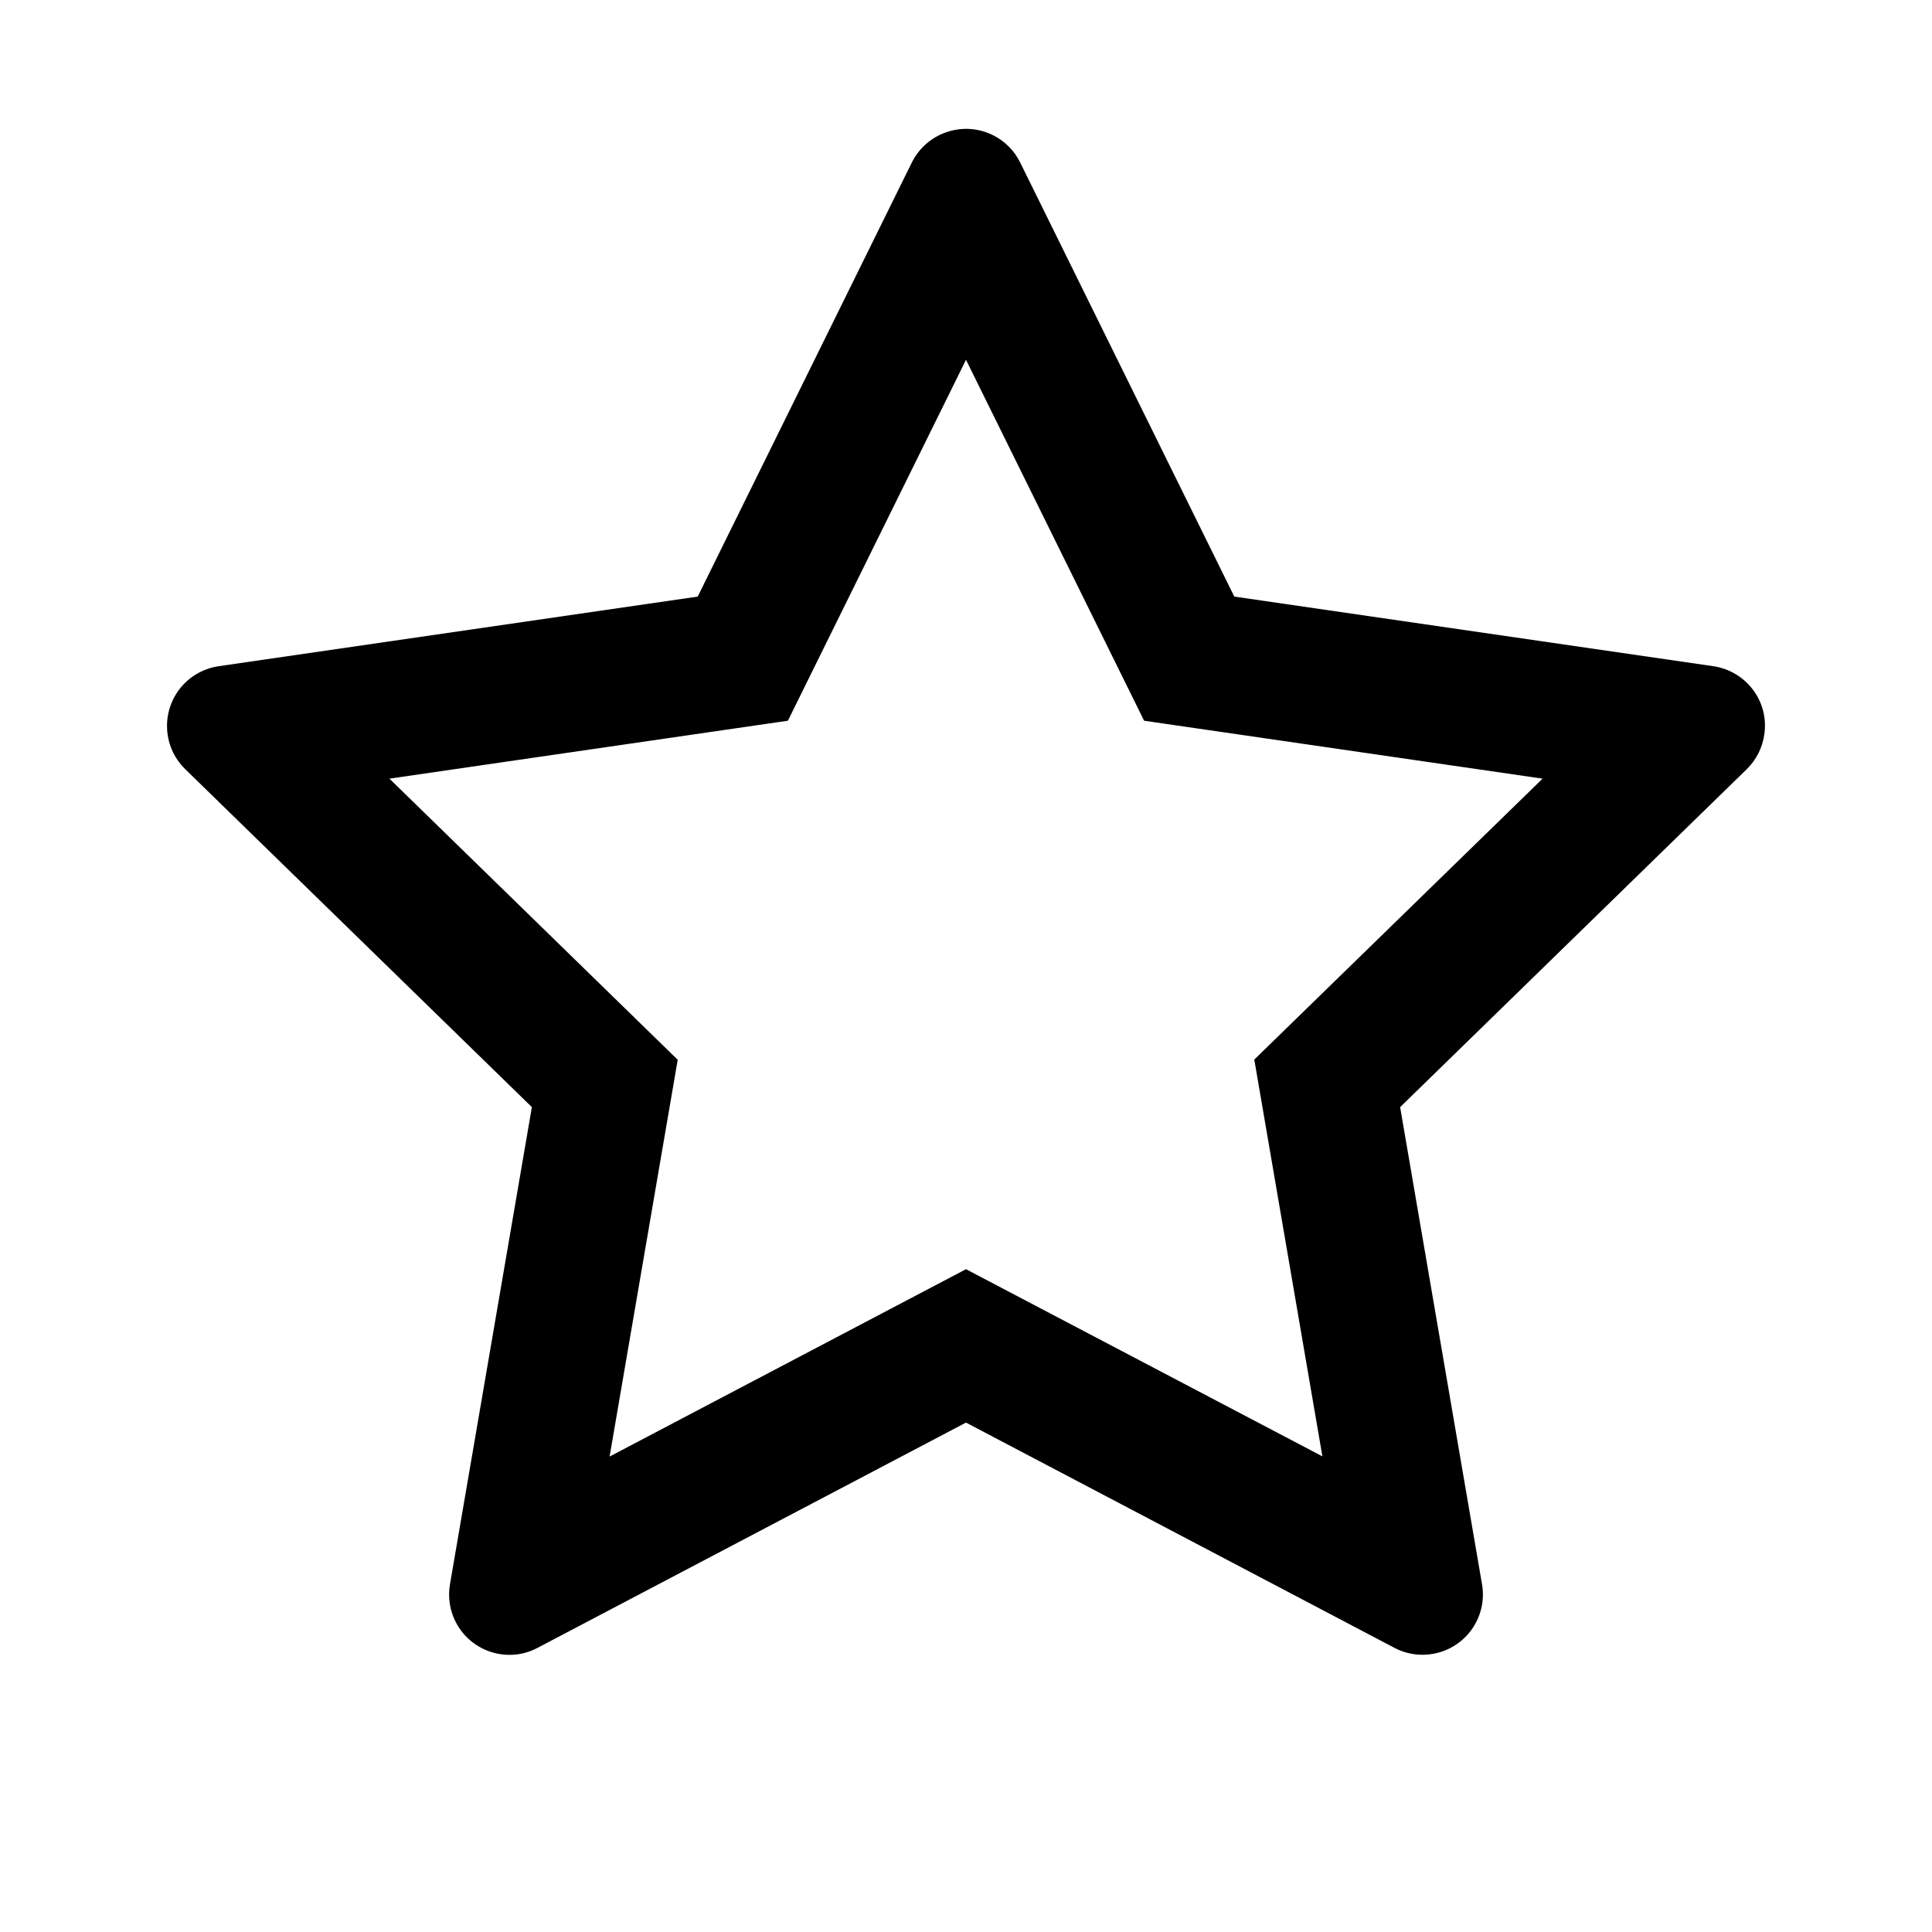
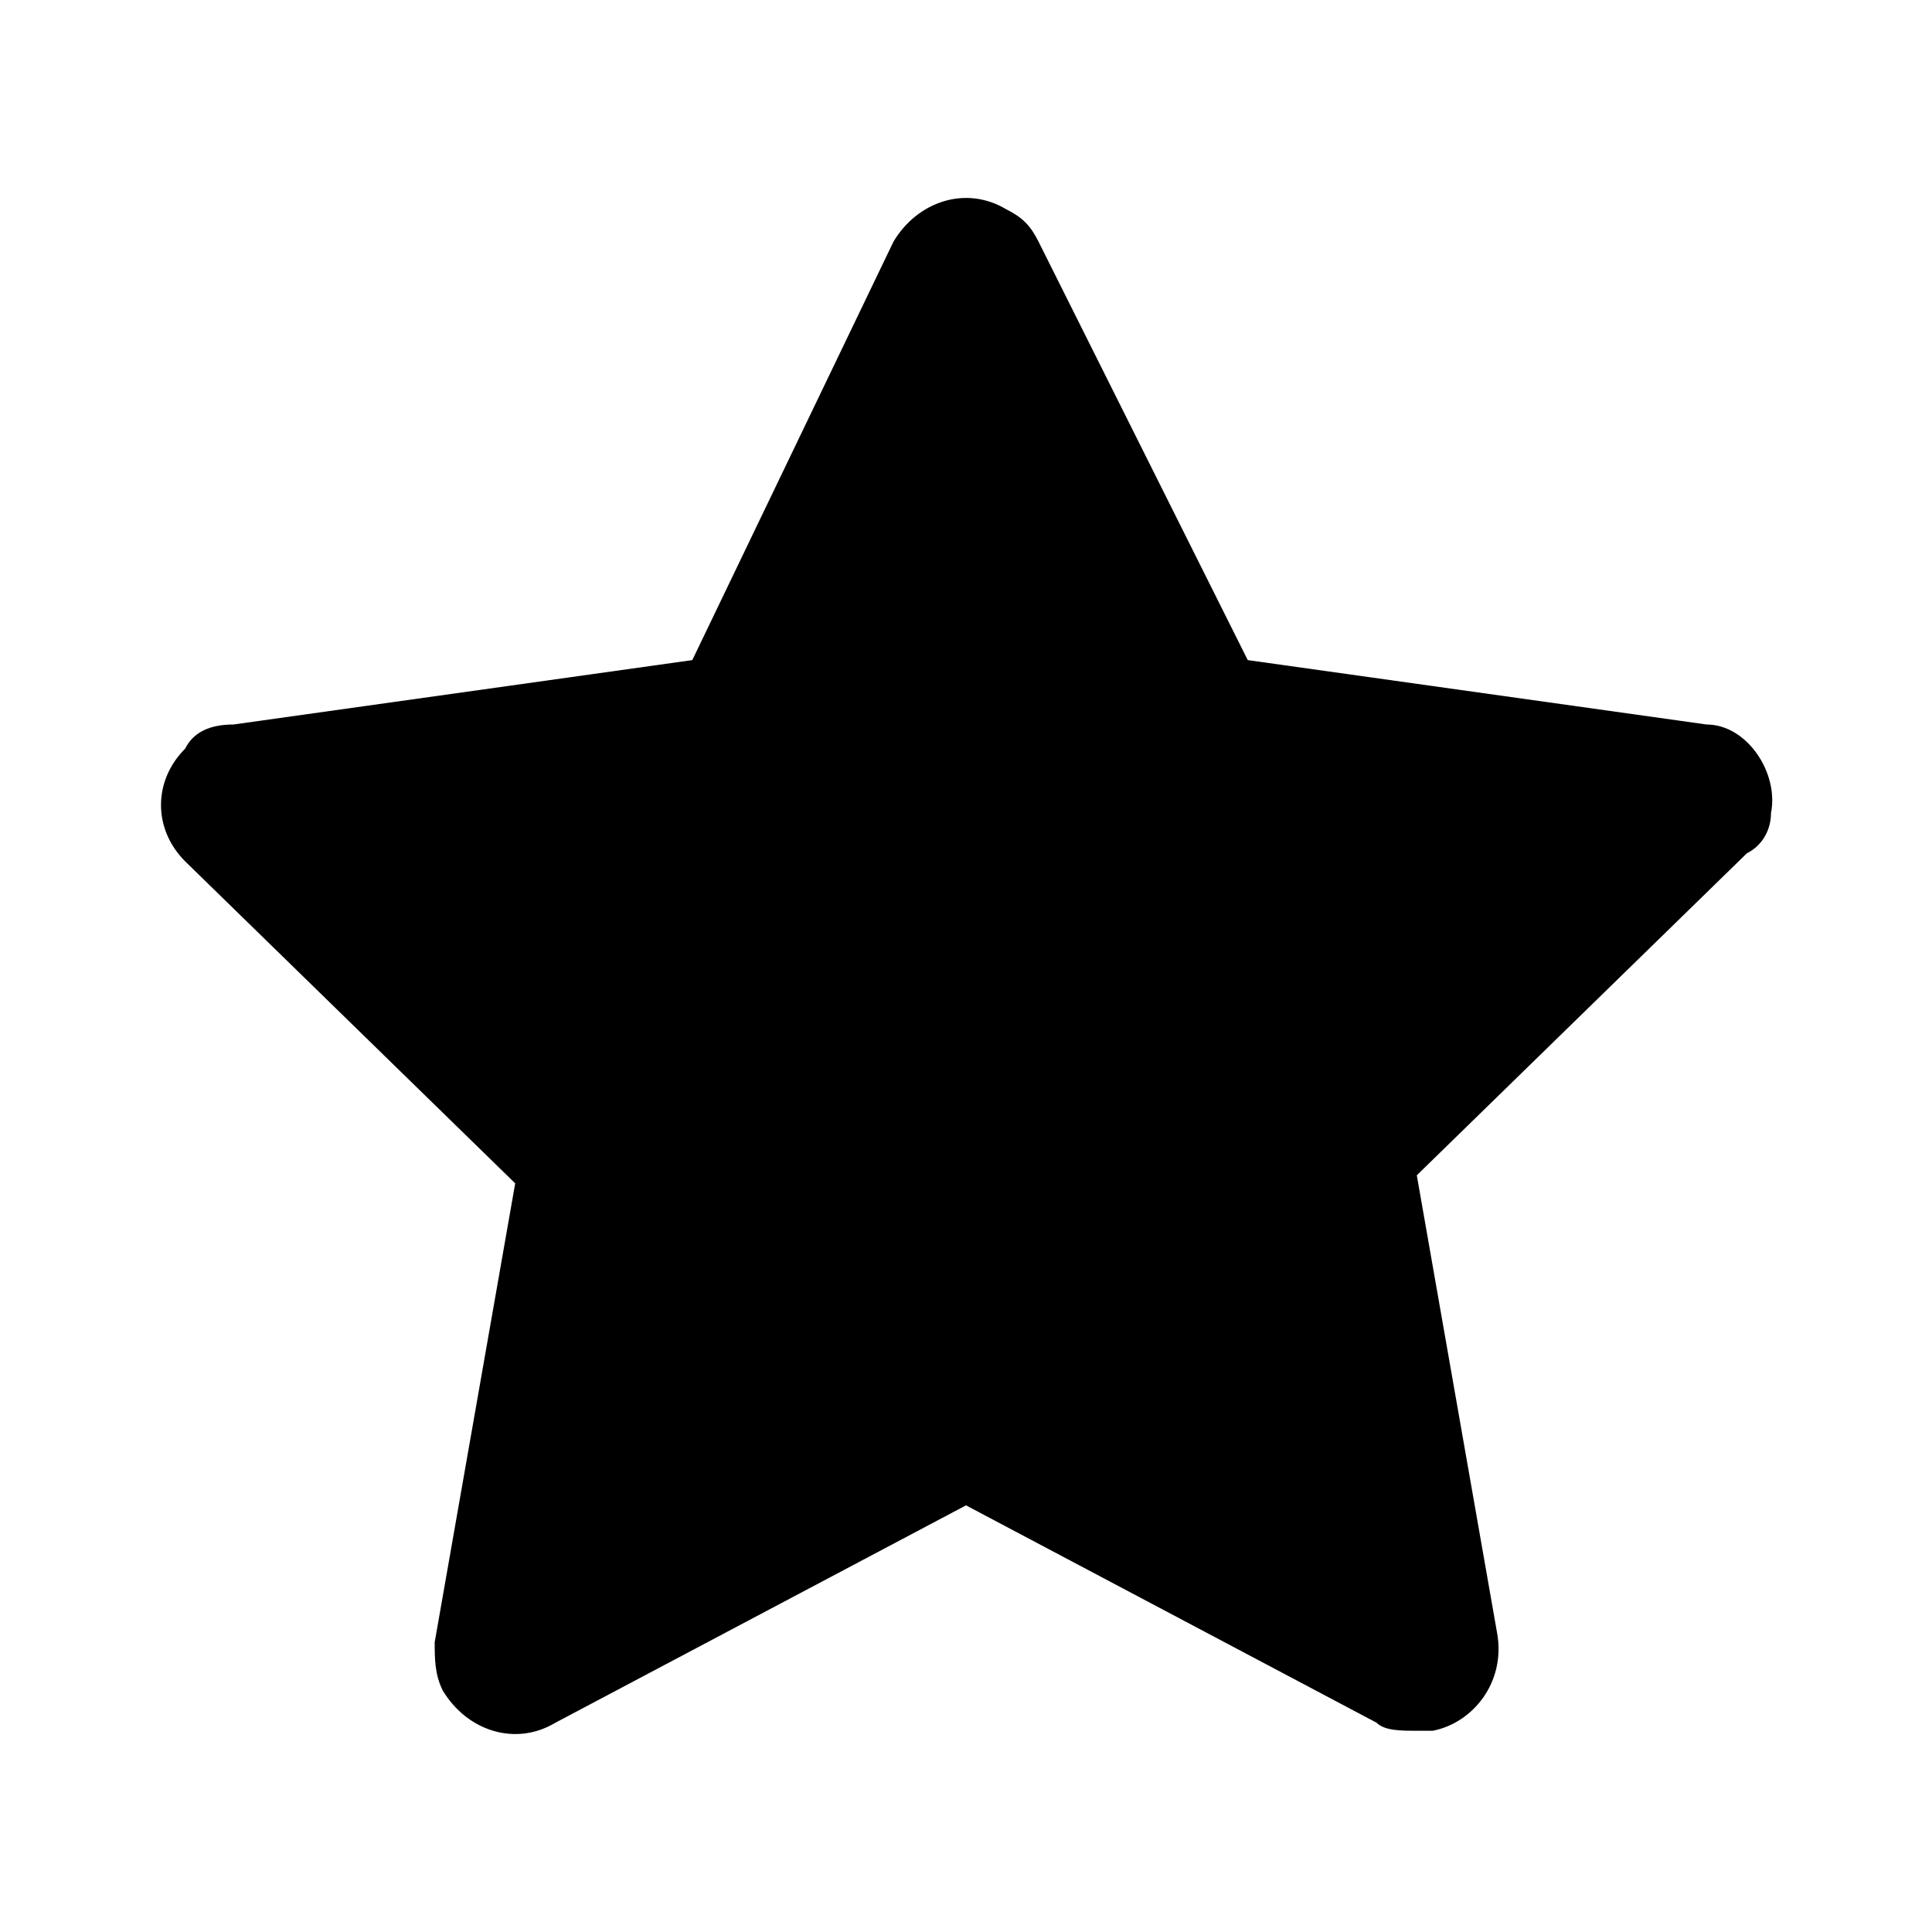
- <svg xmlns="http://www.w3.org/2000/svg" t="1647862337407" class="icon" viewBox="0 0 1024 1024" version="1.1" p-id="2203" width="200" height="200">
-   <path d="M908.1 353.1l-253.9-36.9L540.7 86.1c-3.1-6.3-8.2-11.4-14.5-14.5-15.8-7.8-35-1.3-42.9 14.5L369.8 316.2l-253.9 36.9c-7 1-13.4 4.3-18.3 9.3-12.3 12.7-12.1 32.9 0.6 45.3l183.7 179.1-43.4 252.9c-1.2 6.9-0.1 14.1 3.2 20.3 8.2 15.6 27.6 21.7 43.2 13.4L512 754l227.1 119.4c6.2 3.3 13.4 4.4 20.3 3.2 17.4-3 29.1-19.5 26.1-36.9l-43.4-252.9 183.7-179.1c5-4.9 8.3-11.3 9.3-18.3 2.7-17.5-9.5-33.7-27-36.3zM664.8 561.6l36.1 210.3L512 672.7 323.1 772l36.1-210.3-152.8-149L417.6 382 512 190.7 606.4 382l211.2 30.7-152.8 148.9z" p-id="2204" />
+ <svg xmlns="http://www.w3.org/2000/svg" enable-background="new 0 0 24 24" viewBox="0 0 24 24">
+   <path d="M22,10.1c0.1-0.5-0.3-1.1-0.8-1.1l-5.7-0.8L12.9,3c-0.1-0.2-0.2-0.3-0.4-0.4C12,2.3,11.4,2.5,11.1,3L8.6,8.2L2.9,9C2.6,9,2.4,9.1,2.3,9.3c-0.4,0.4-0.4,1,0,1.4l4.1,4l-1,5.7c0,0.2,0,0.4,0.1,0.6c0.3,0.5,0.9,0.7,1.4,0.4l5.1-2.7l5.1,2.7c0.1,0.1,0.3,0.1,0.5,0.1v0c0.1,0,0.1,0,0.2,0c0.5-0.1,0.9-0.6,0.8-1.2l-1-5.7l4.1-4C21.9,10.5,22,10.3,22,10.1z" />
</svg>
